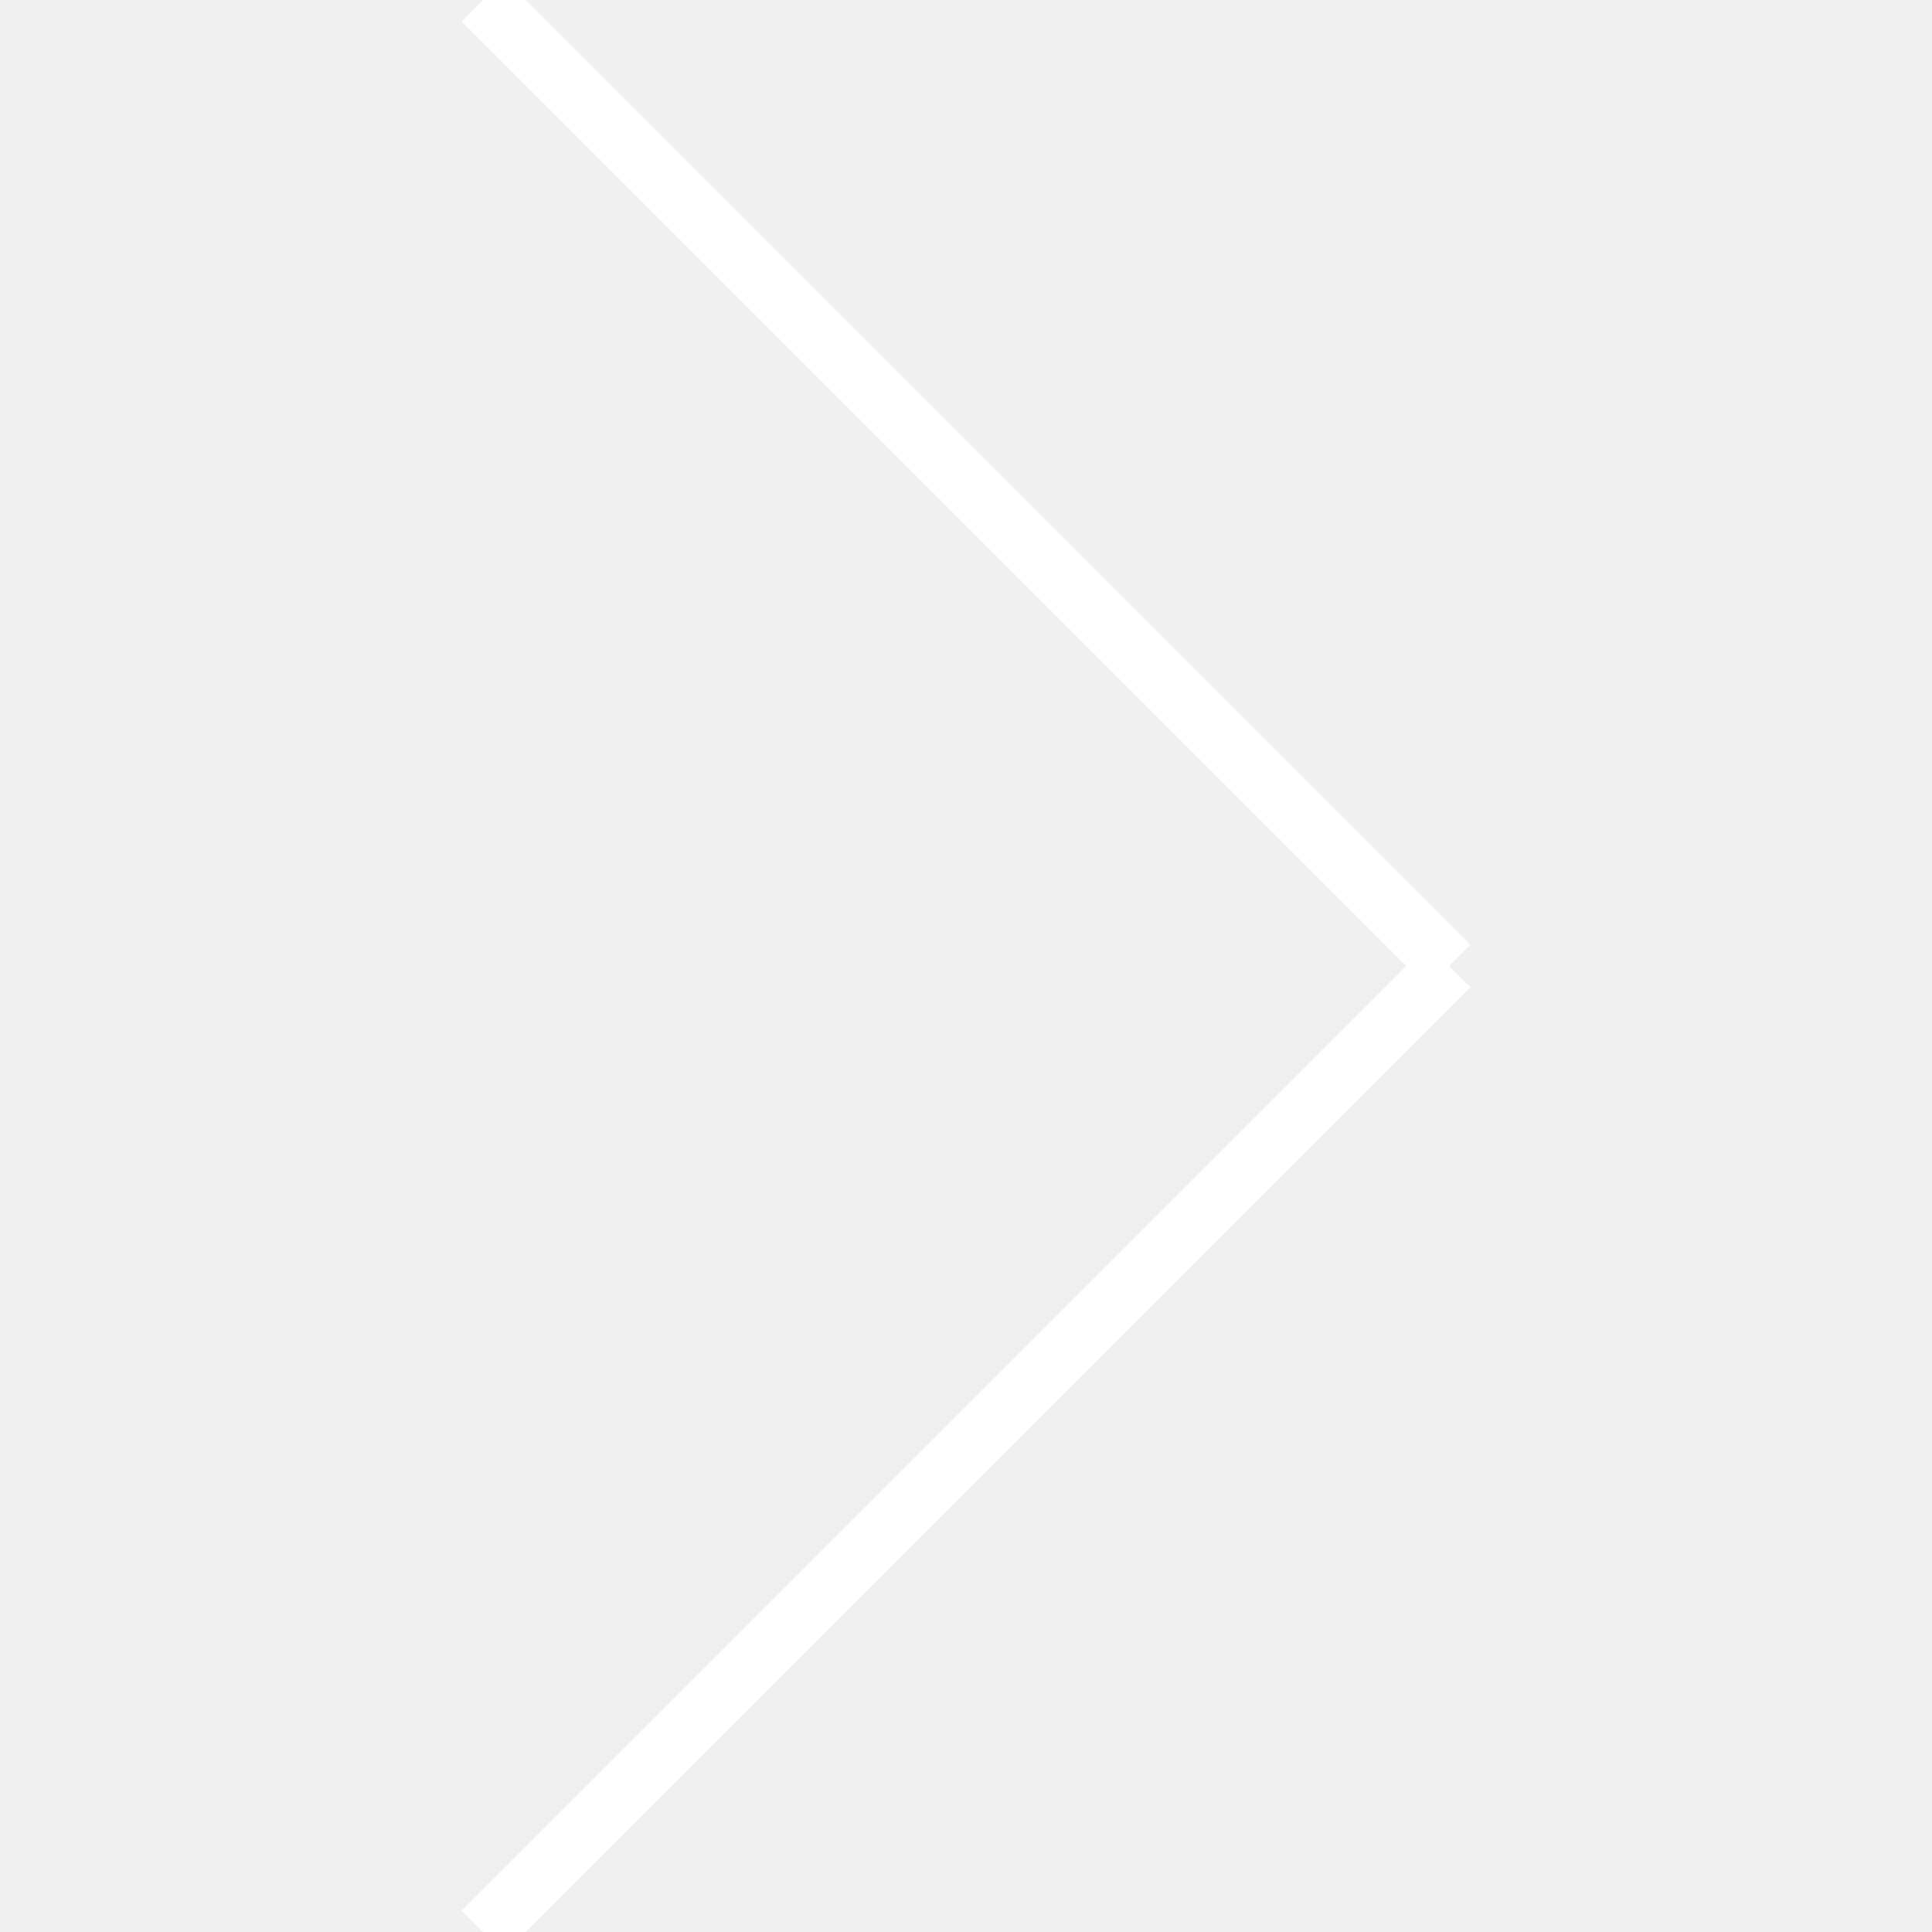
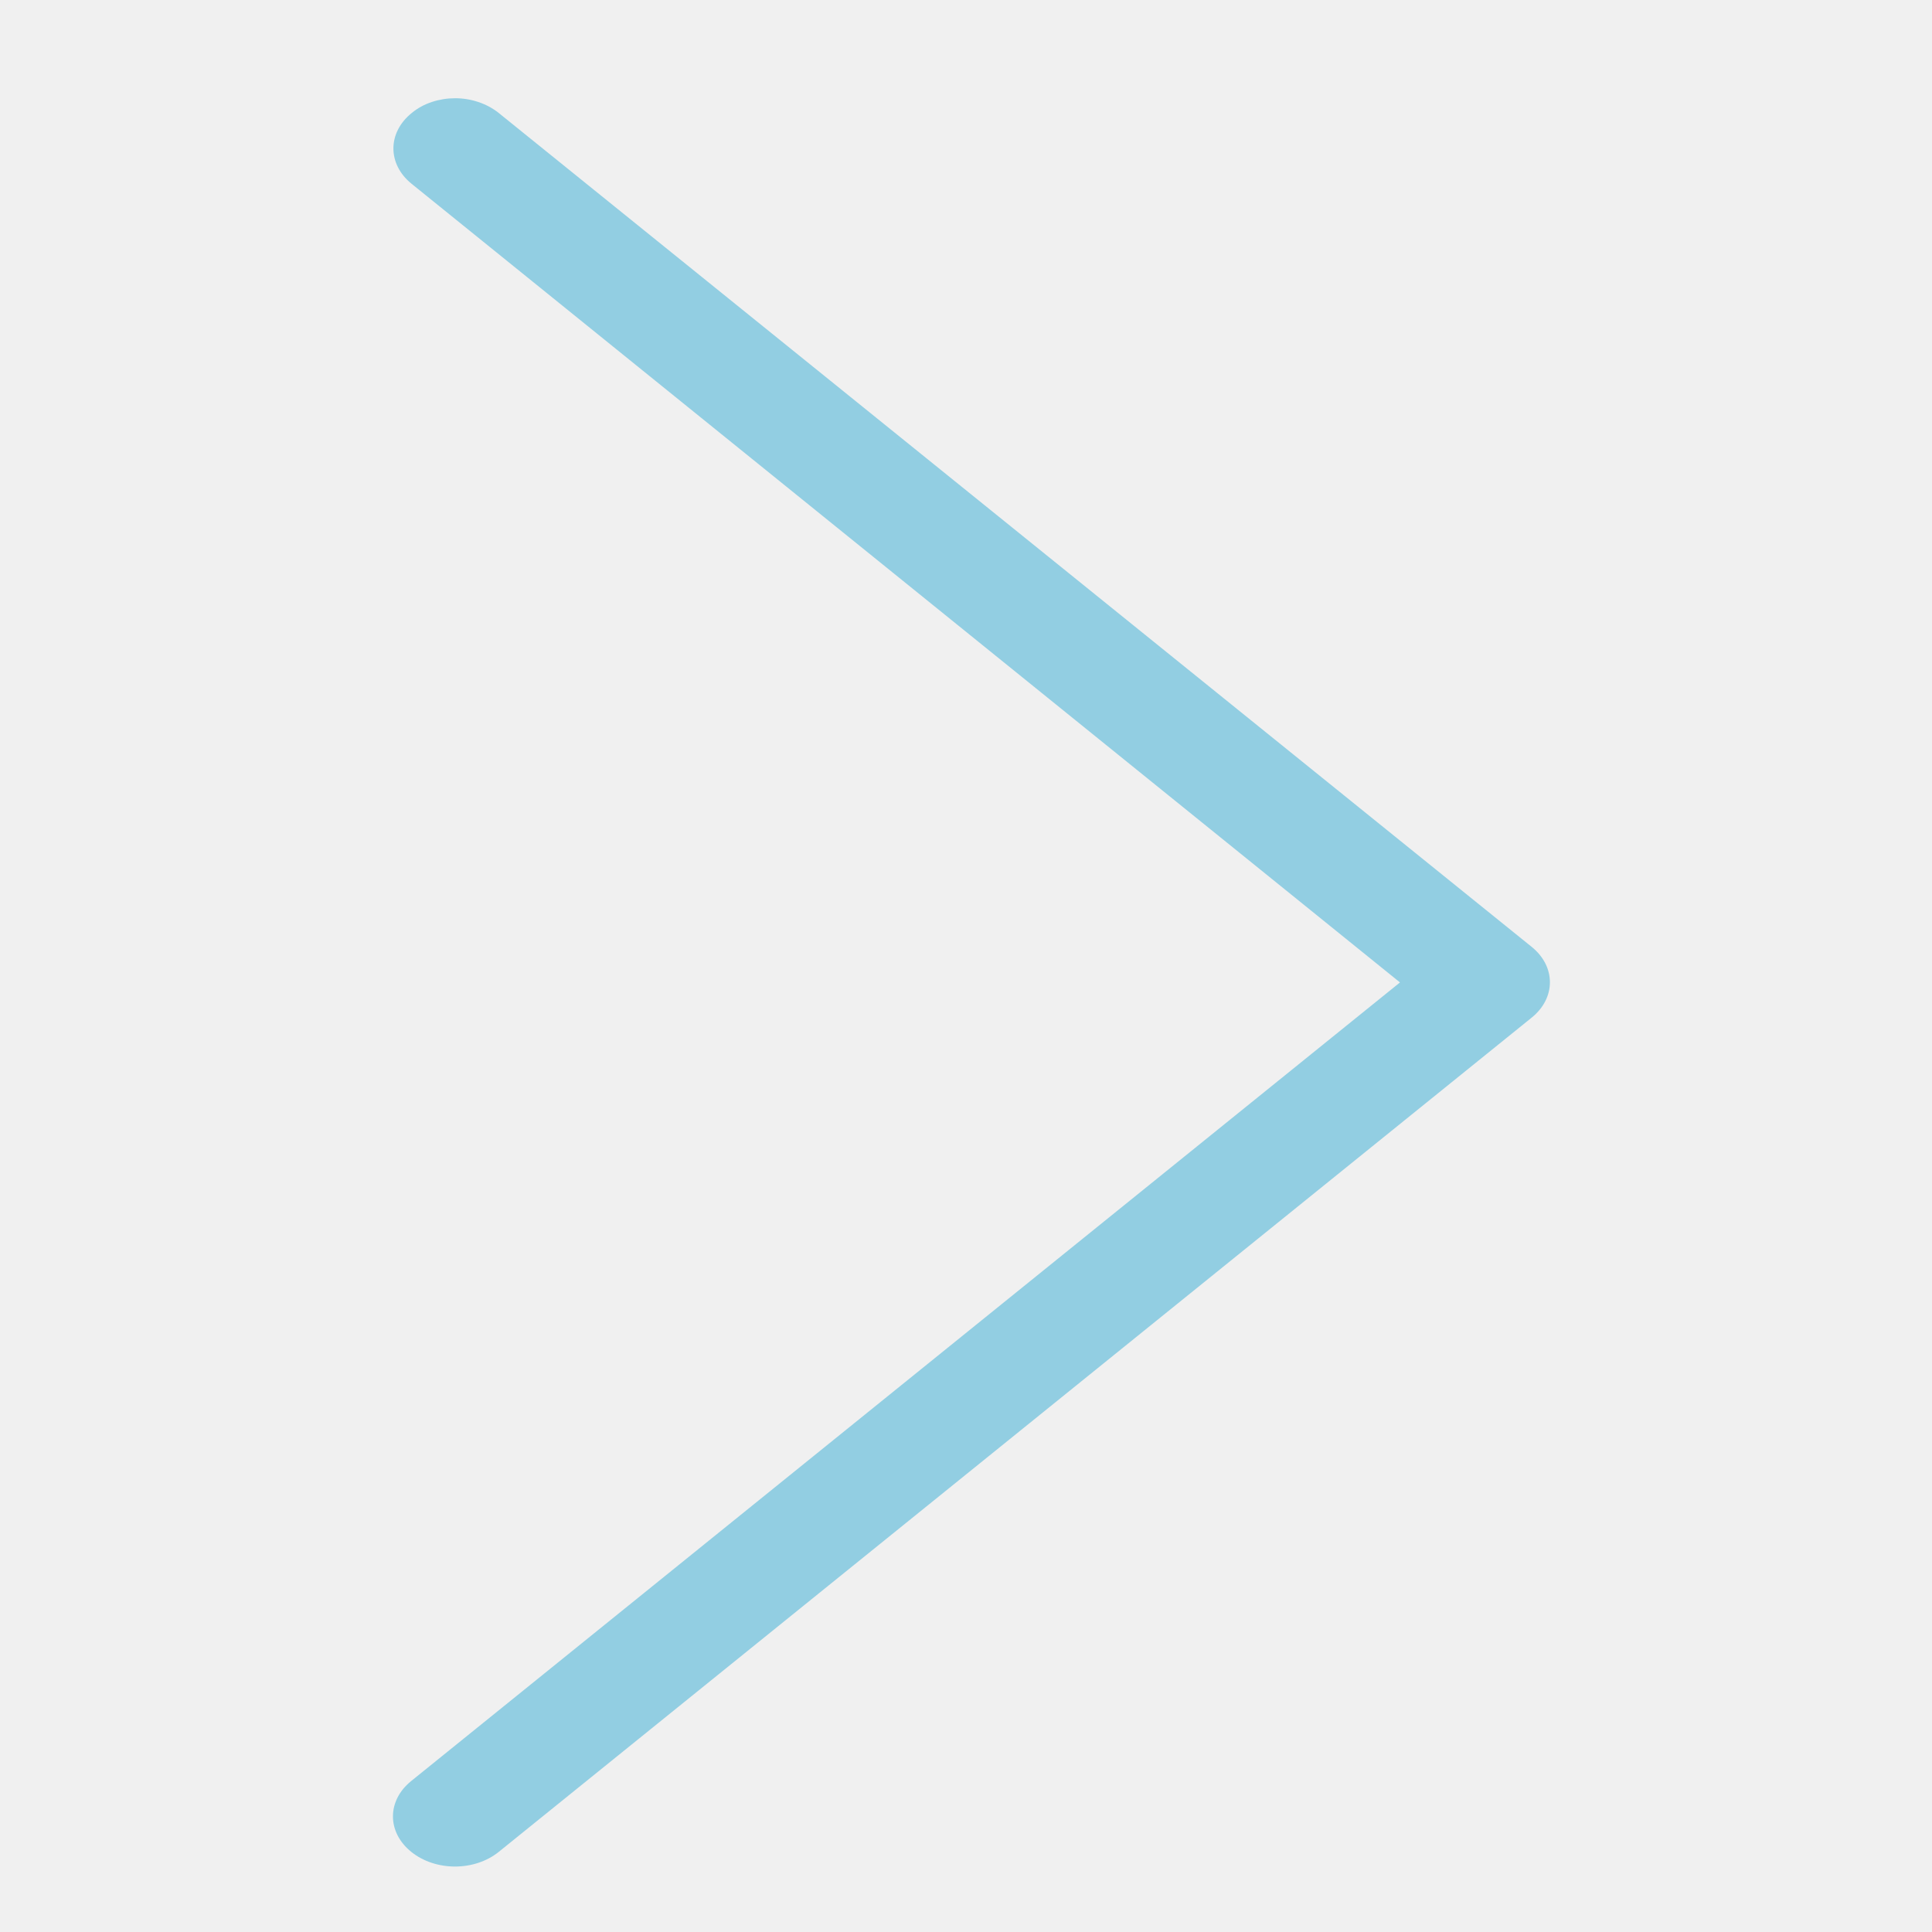
- <svg xmlns="http://www.w3.org/2000/svg" width="32px" height="32px" viewBox="0 0 32 32" zoomAndPan="disable">
-   <style>
- 		line {
- 			stroke: #fff;
- 			stroke-width: 1px;
- 		}
- 	</style>
-   <line x1="8" y1="0" x2="24" y2="16" />
-   <line x1="8" y1="32" x2="24" y2="16" />
+ <svg xmlns="http://www.w3.org/2000/svg" height="32" width="32" xml:space="preserve" viewBox="0 0 29.823 29.823" y="0px" x="0px" id="Capa_1" version="1.1">
+   <defs id="defs4410" />
+   <g transform="matrix(-0.07082726,0,0,-0.05720338,31.89387,28.81247)" id="g4374">
+     <path style="fill:#92cee2" id="path4376" d="m 145.188,238.575 215.5,-215.5 c 5.3,-5.3 5.3,-13.8 0,-19.1 -5.3,-5.3 -13.8,-5.3 -19.1,0 l -225.1,225.1 c -5.3,5.3 -5.3,13.8 0,19.1 l 225.1,225 c 2.6,2.6 6.1,4 9.5,4 3.4,0 6.9,-1.3 9.5,-4 5.3,-5.3 5.3,-13.8 0,-19.1 l -215.4,-215.5 z" />
+   </g>
+   <g transform="matrix(0.3023687,0,0,0.1652542,-25.9327,-53.07561)" id="g4378" />
+   <g transform="matrix(0.3023687,0,0,0.1652542,-25.9327,-53.07561)" id="g4380" />
+   <g transform="matrix(0.3023687,0,0,0.1652542,-25.9327,-53.07561)" id="g4382" />
+   <g transform="matrix(0.3023687,0,0,0.1652542,-25.9327,-53.07561)" id="g4384" />
+   <g transform="matrix(0.3023687,0,0,0.1652542,-25.9327,-53.07561)" id="g4386" />
+   <g transform="matrix(0.3023687,0,0,0.1652542,-25.9327,-53.07561)" id="g4388" />
+   <g transform="matrix(0.3023687,0,0,0.1652542,-25.9327,-53.07561)" id="g4390" />
+   <g transform="matrix(0.3023687,0,0,0.1652542,-25.9327,-53.07561)" id="g4392" />
+   <g transform="matrix(0.3023687,0,0,0.1652542,-25.9327,-53.07561)" id="g4394" />
+   <g transform="matrix(0.3023687,0,0,0.1652542,-25.9327,-53.07561)" id="g4396" />
+   <g transform="matrix(0.3023687,0,0,0.1652542,-25.9327,-53.07561)" id="g4398" />
+   <g transform="matrix(0.3023687,0,0,0.1652542,-25.9327,-53.07561)" id="g4400" />
+   <g transform="matrix(0.3023687,0,0,0.1652542,-25.9327,-53.07561)" id="g4402" />
+   <g transform="matrix(0.3023687,0,0,0.1652542,-25.9327,-53.07561)" id="g4404" />
+   <g transform="matrix(0.3023687,0,0,0.1652542,-25.9327,-53.07561)" id="g4406" />
</svg>
